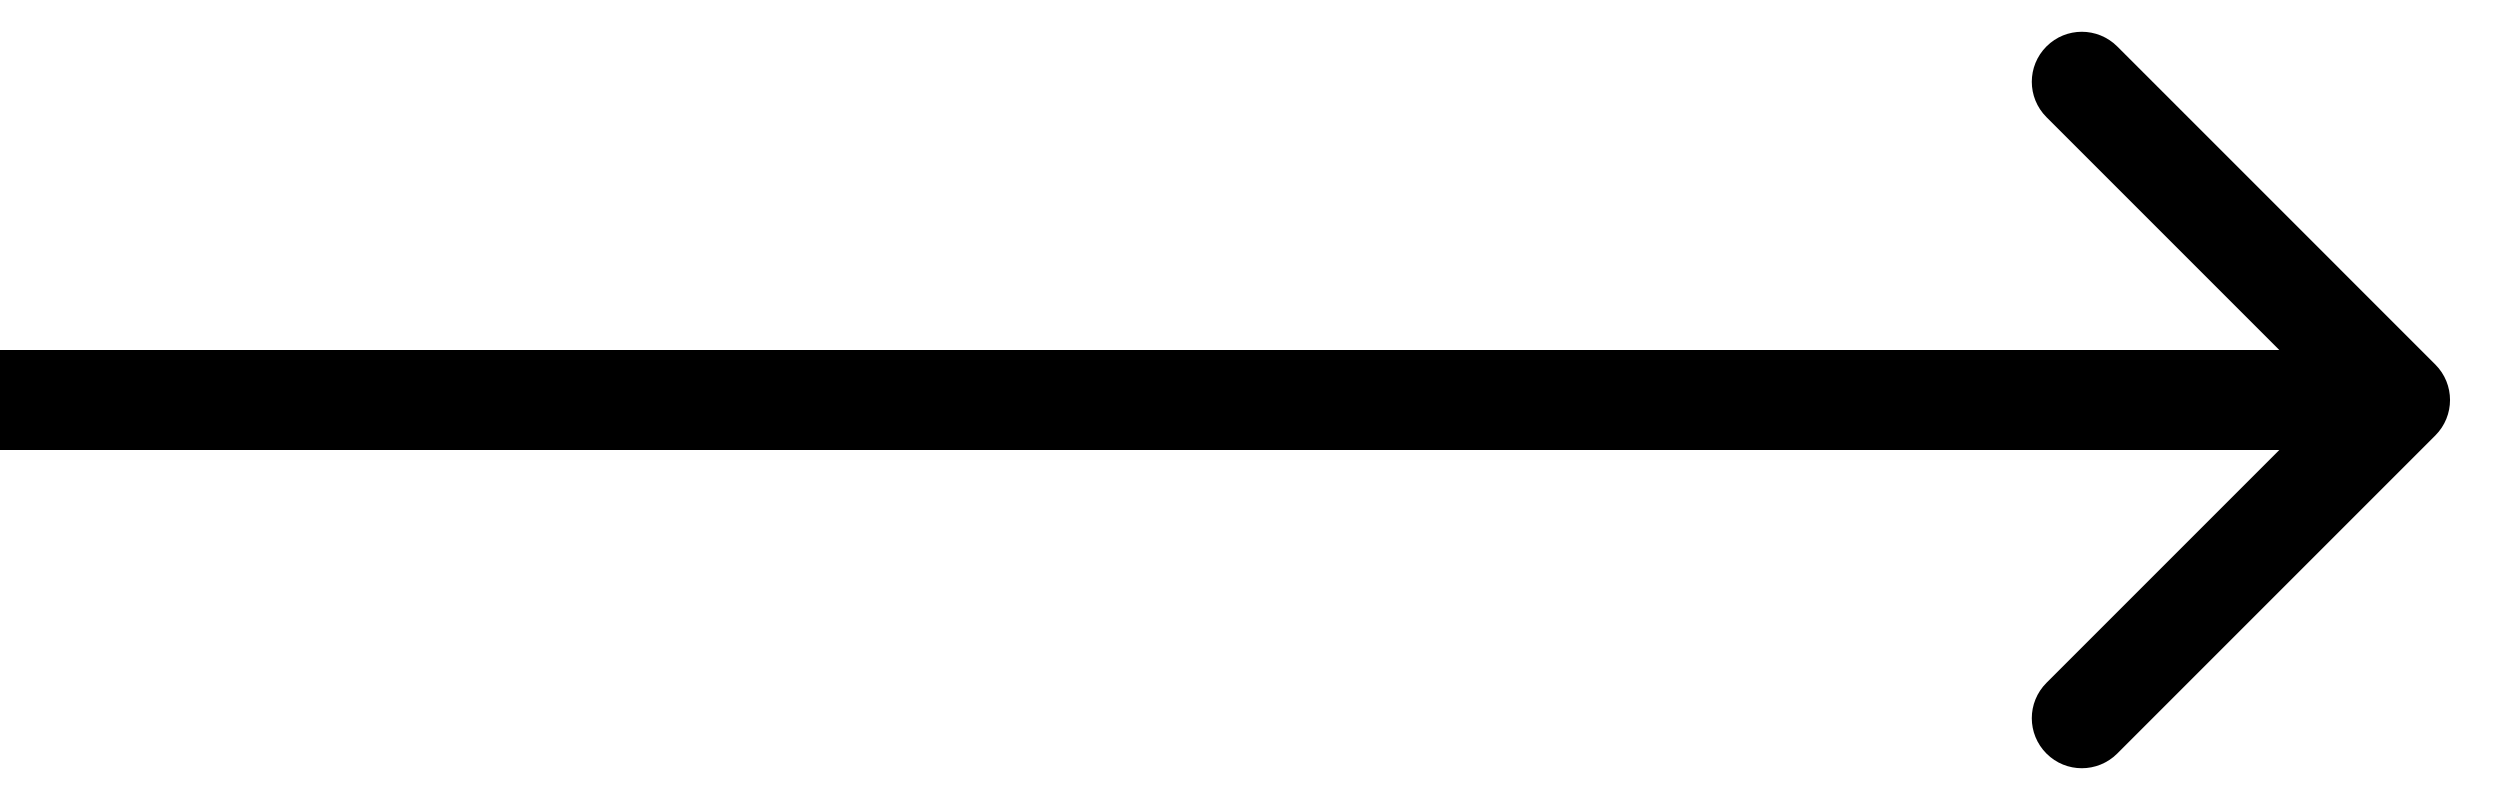
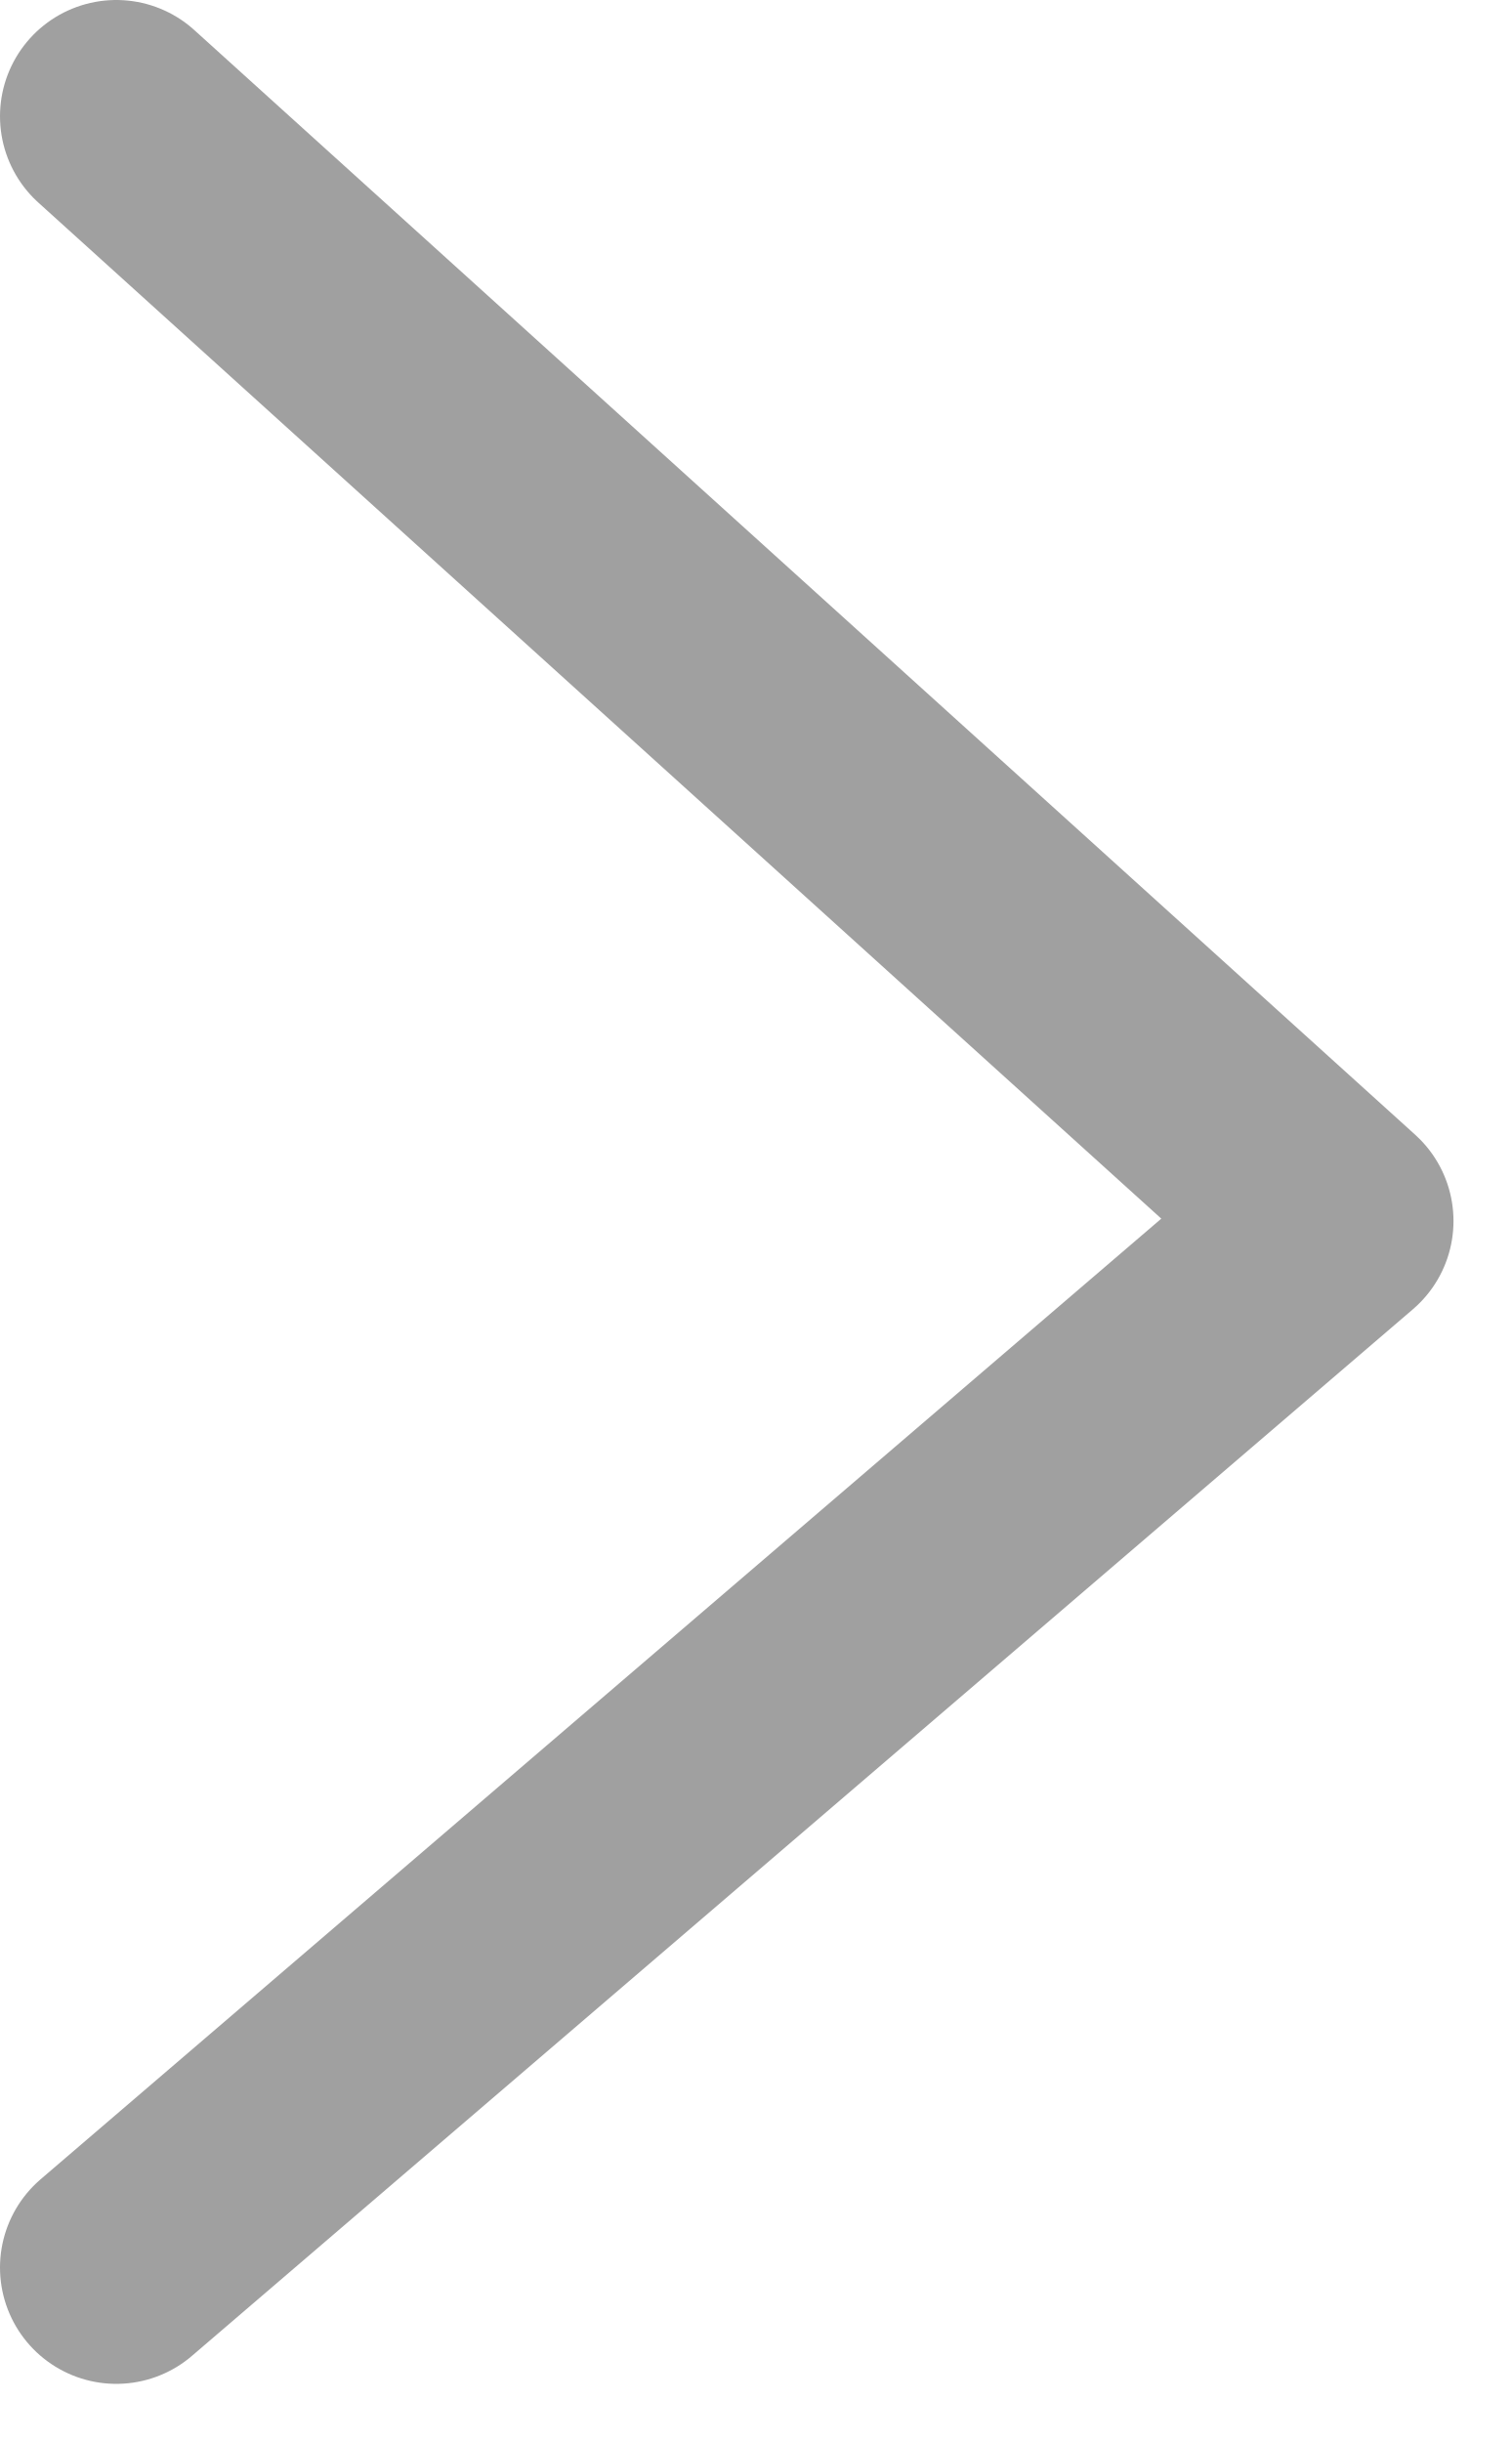
- <svg xmlns="http://www.w3.org/2000/svg" width="25" height="8" viewBox="0 0 25 8" fill="none">
-   <path d="M24.354 4.354C24.549 4.158 24.549 3.842 24.354 3.646L21.172 0.464C20.976 0.269 20.66 0.269 20.465 0.464C20.269 0.66 20.269 0.976 20.465 1.172L23.293 4L20.465 6.828C20.269 7.024 20.269 7.34 20.465 7.536C20.66 7.731 20.976 7.731 21.172 7.536L24.354 4.354ZM0 4.5H24V3.5H0V4.5Z" fill="currentColor" />
+ <svg xmlns="http://www.w3.org/2000/svg" width="13" height="21" viewBox="0 0 13 21" fill="none">
+   <path d="M1 1L11.5 10.5L1 19.5" stroke="#A0A0A0" stroke-width="2" stroke-linecap="round" stroke-linejoin="round" />
</svg>
